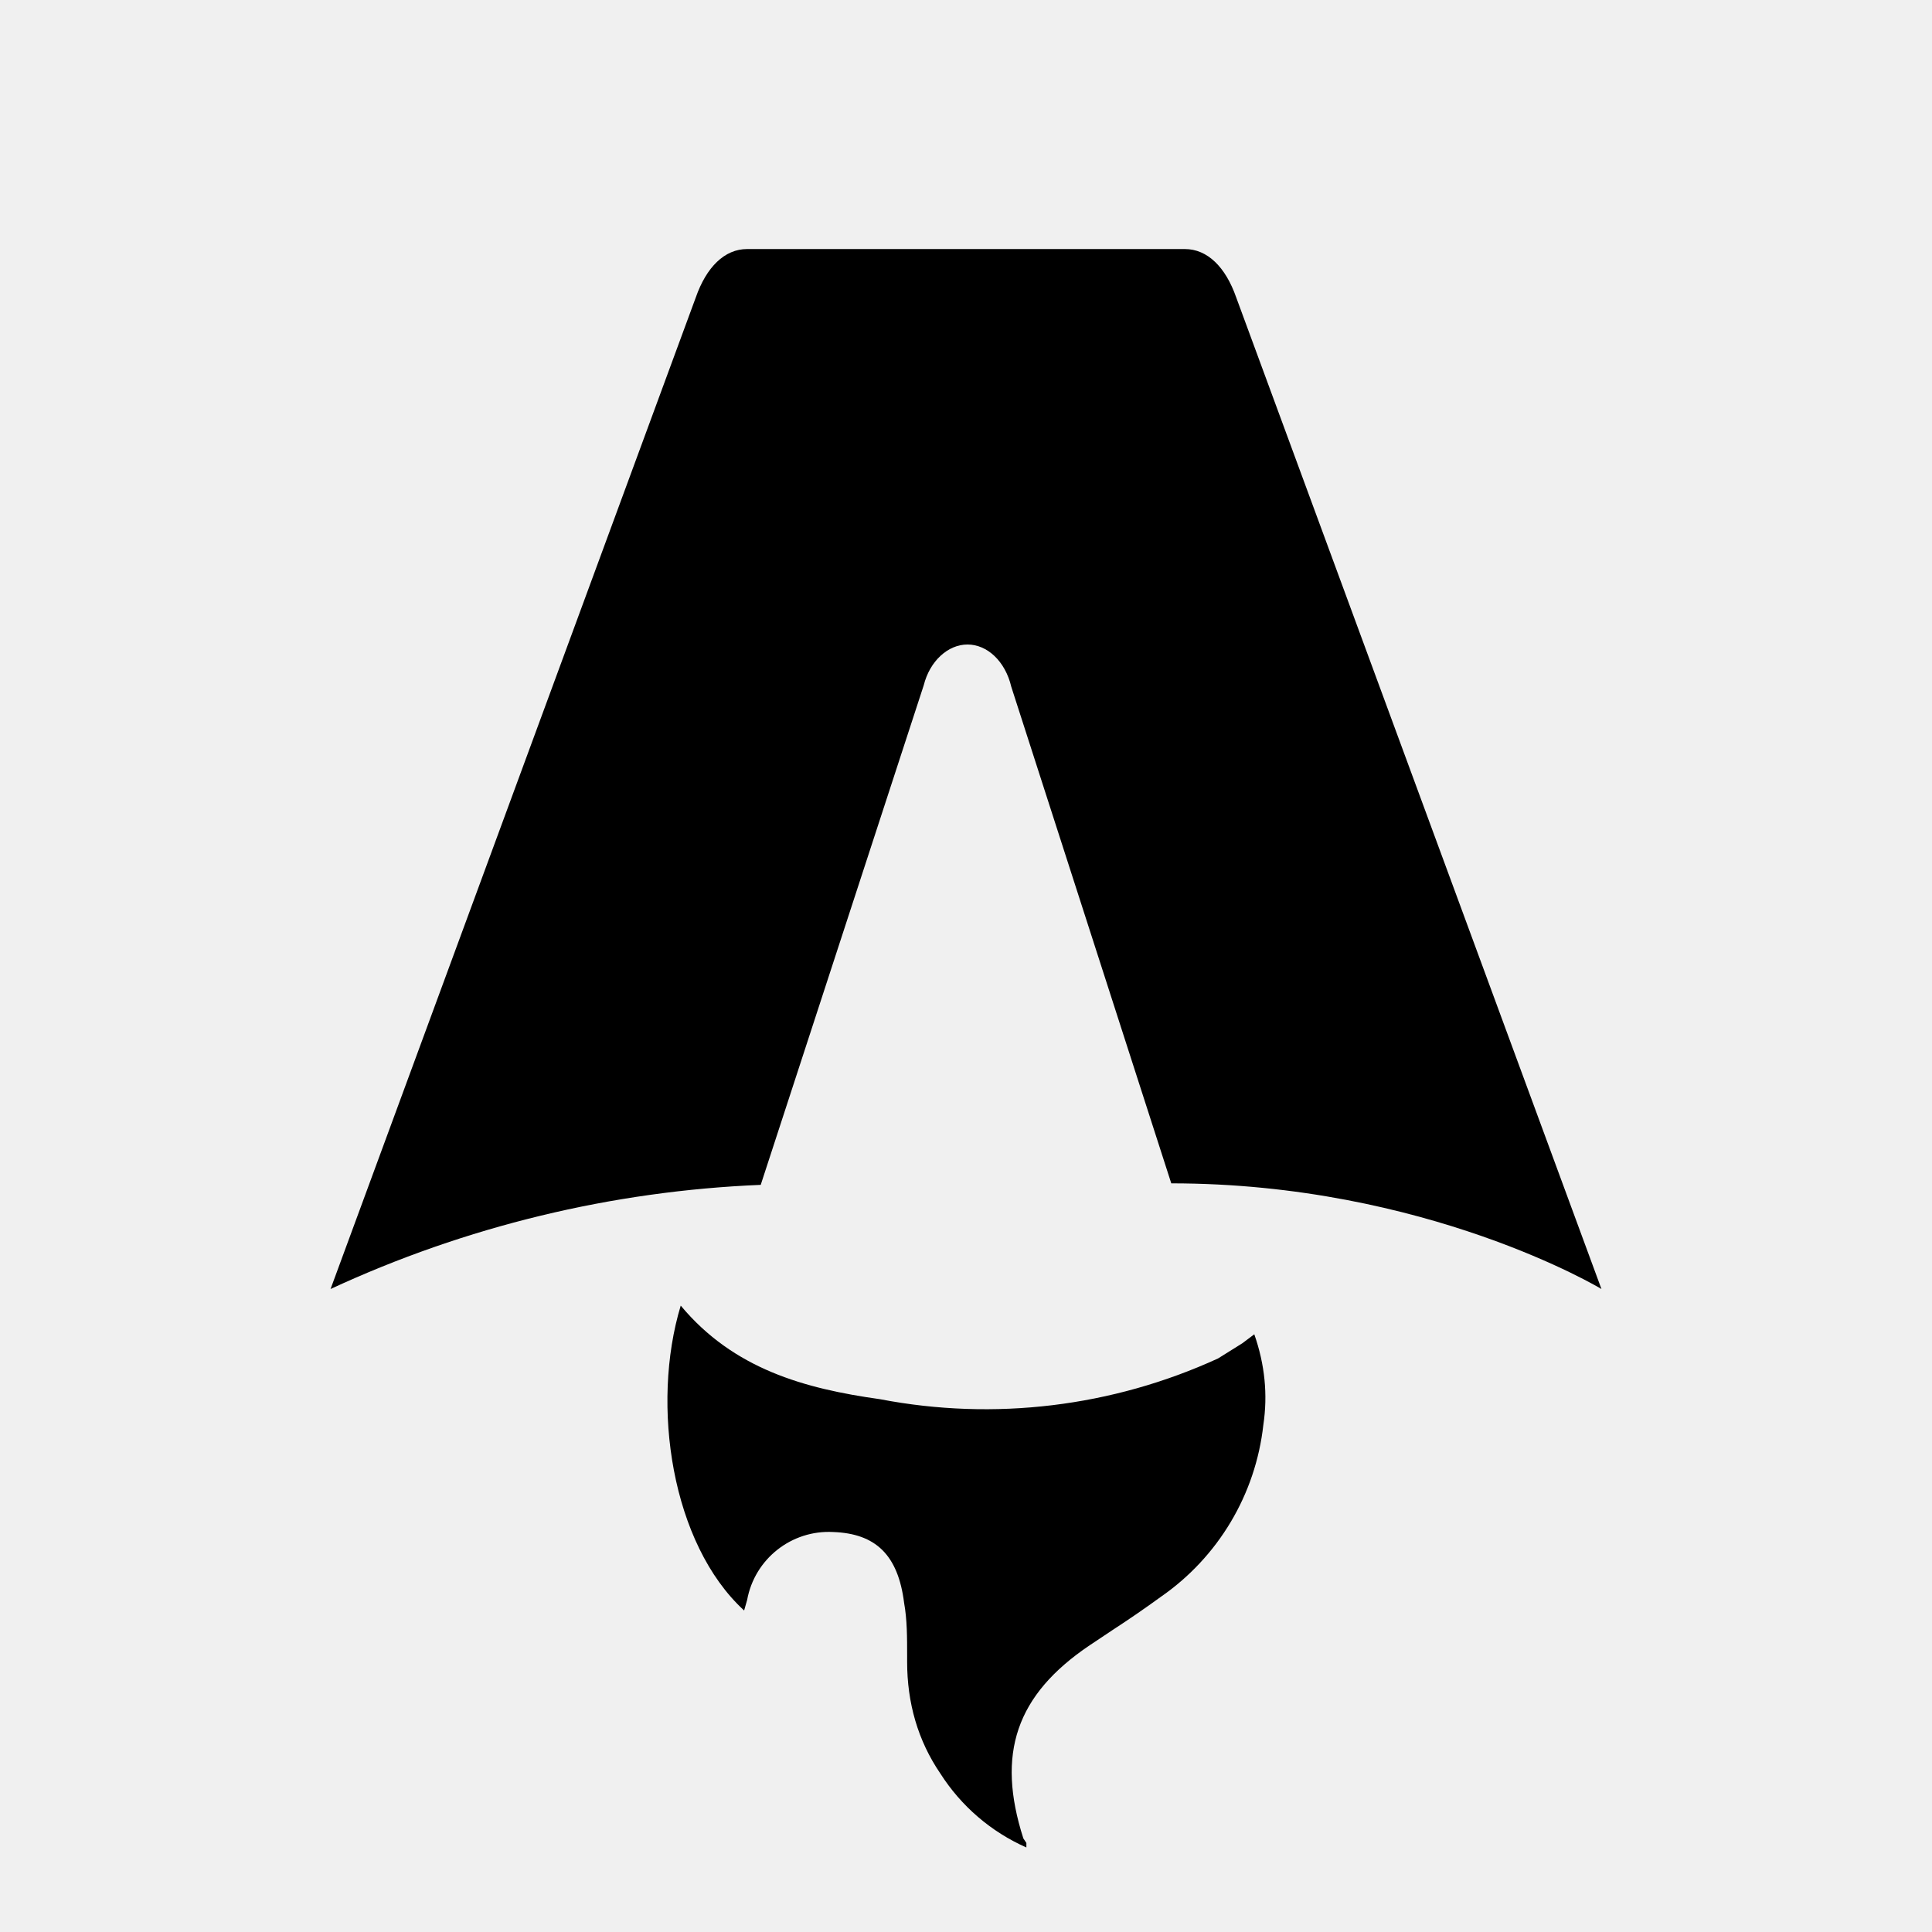
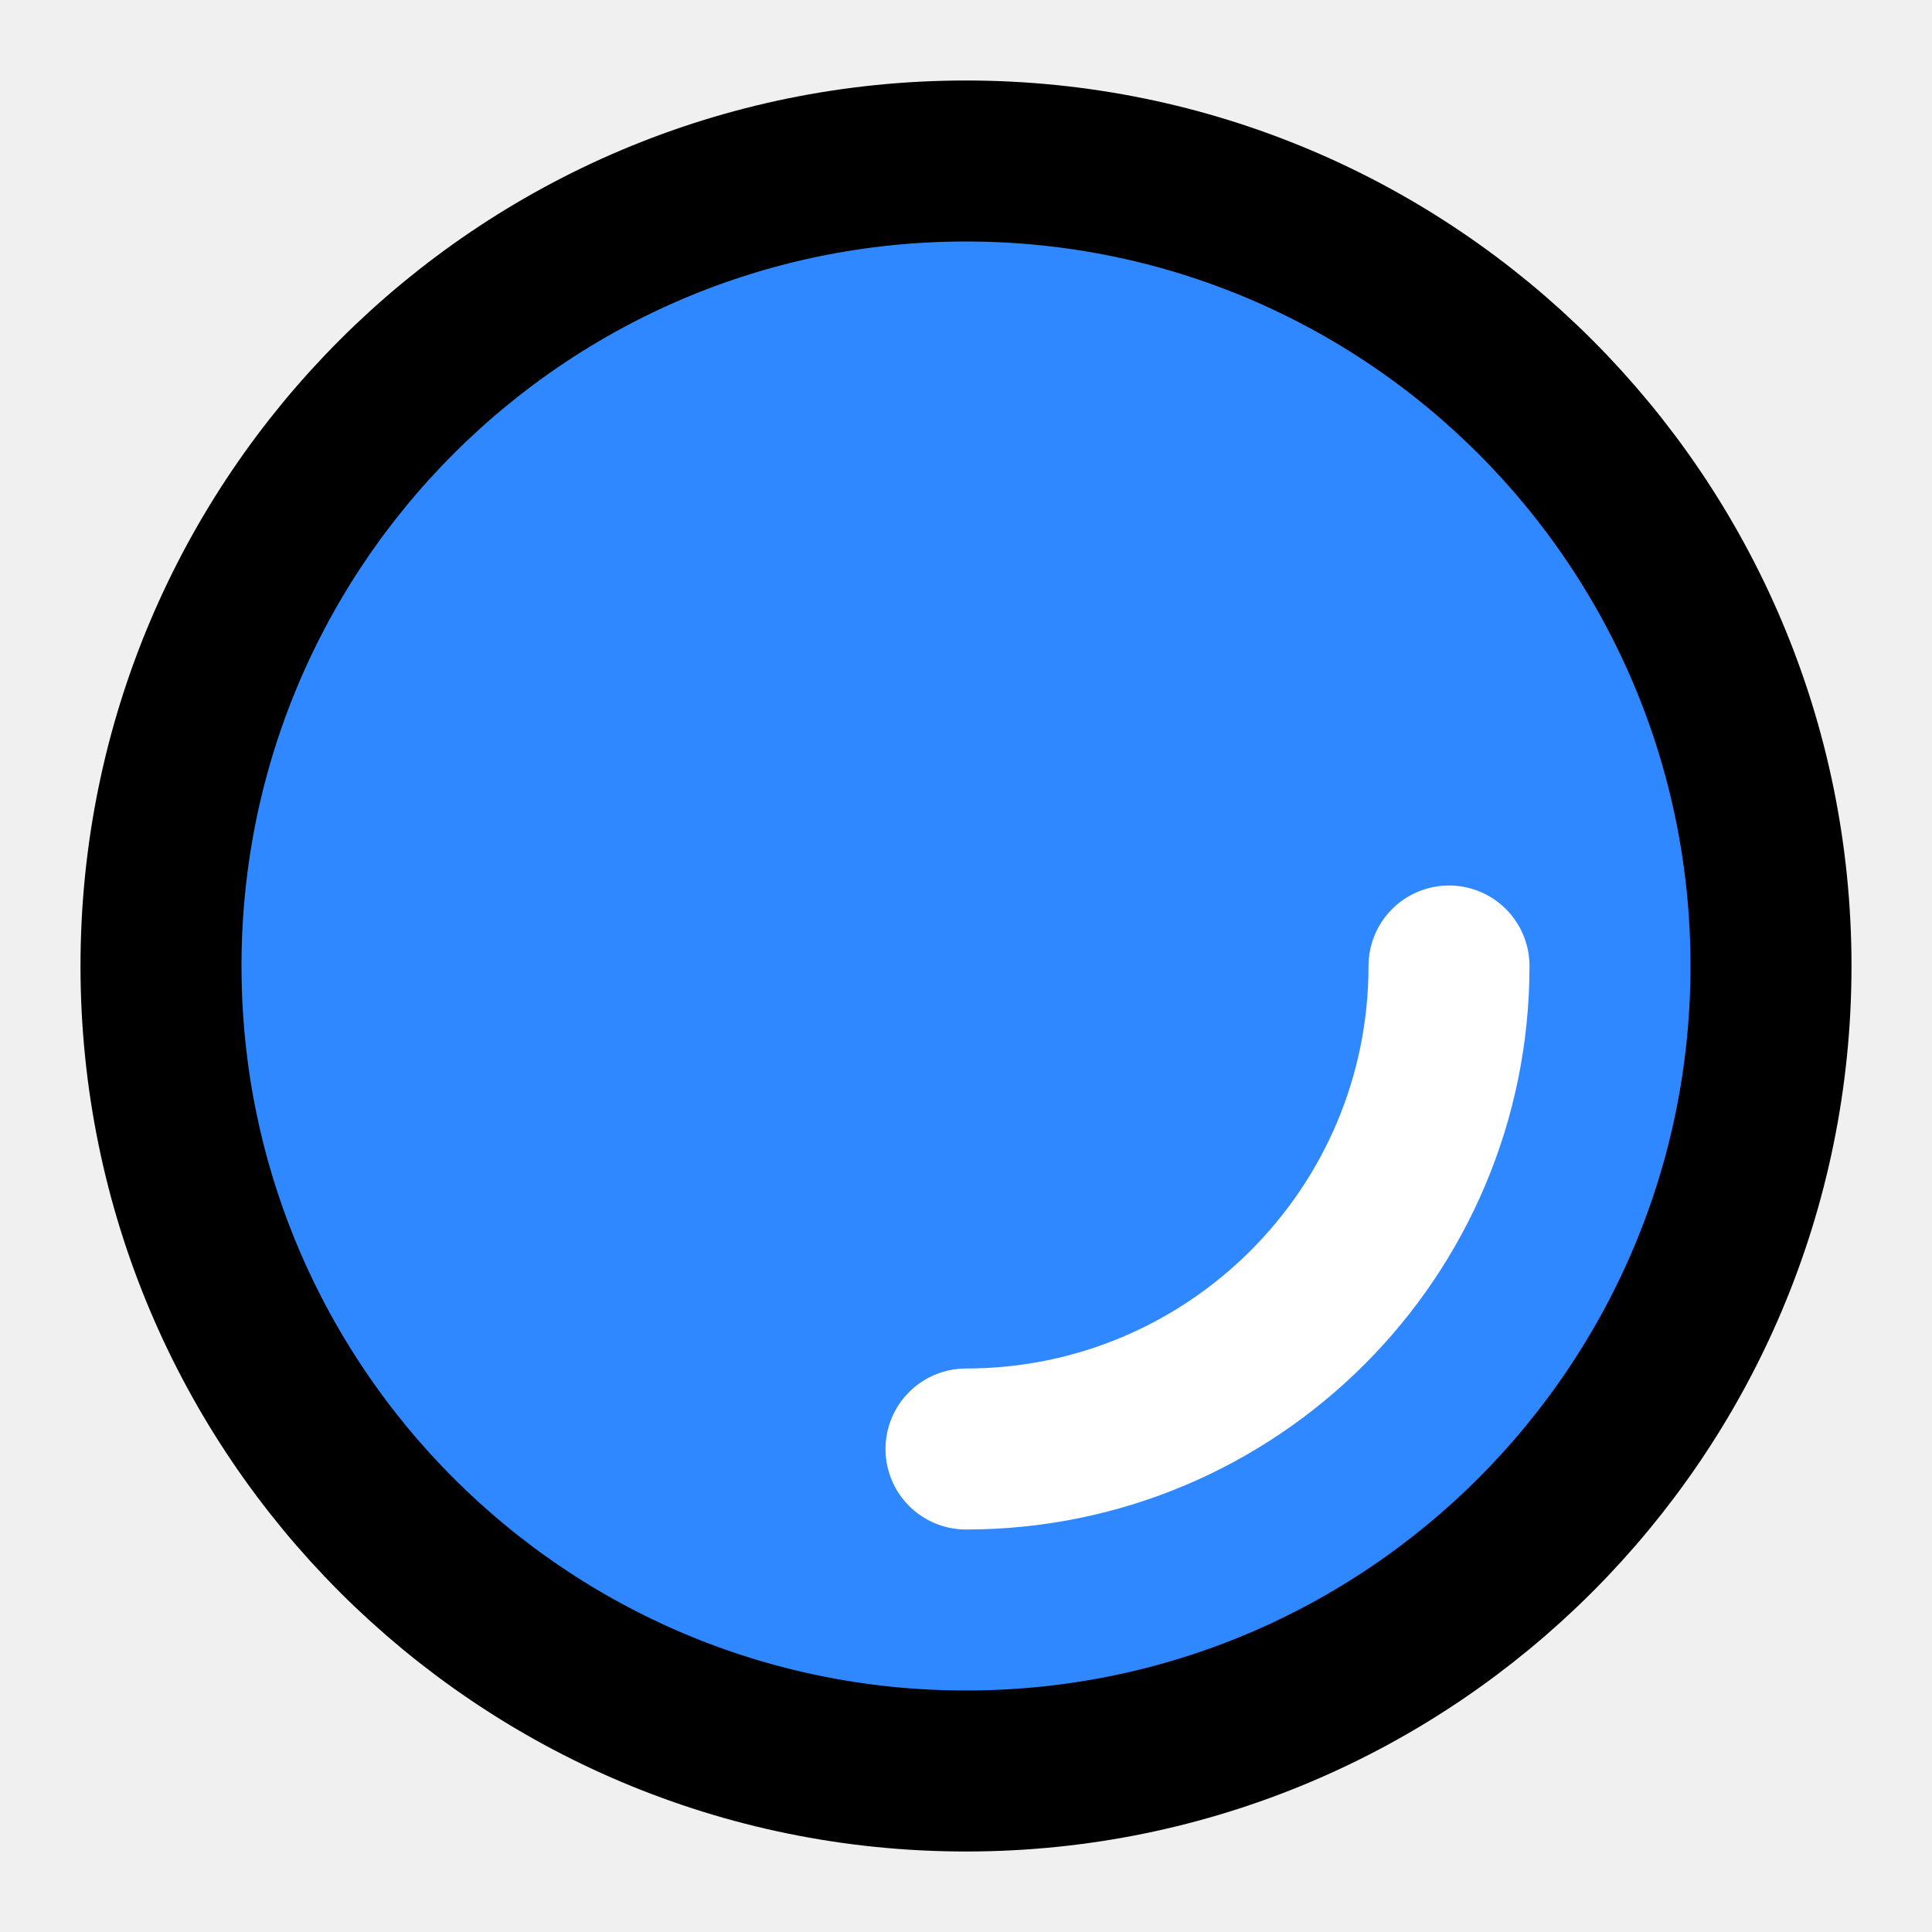
- <svg xmlns="http://www.w3.org/2000/svg" fill="none" viewBox="0 0 128 128">
-   <path d="M50.4 78.5a75.1 75.1 0 0 0-28.5 6.9l24.2-65.7c.7-2 1.9-3.2 3.4-3.2h29c1.5 0 2.7 1.2 3.4 3.2l24.2 65.7s-11.6-7-28.5-7L67 45.5c-.4-1.7-1.6-2.8-2.9-2.8-1.3 0-2.5 1.1-2.9 2.7L50.4 78.5Zm-1.1 28.2Zm-4.2-20.2c-2 6.6-.6 15.8 4.2 20.2a17.5 17.5 0 0 1 .2-.7 5.5 5.5 0 0 1 5.7-4.5c2.8.1 4.3 1.5 4.7 4.7.2 1.1.2 2.3.2 3.5v.4c0 2.7.7 5.2 2.2 7.4a13 13 0 0 0 5.7 4.9v-.3l-.2-.3c-1.8-5.6-.5-9.5 4.4-12.8l1.5-1a73 73 0 0 0 3.2-2.2 16 16 0 0 0 6.8-11.4c.3-2 .1-4-.6-6l-.8.6-1.6 1a37 37 0 0 1-22.4 2.7c-5-.7-9.7-2-13.2-6.2Z" />
-   <style>
-         path { fill: #000; }
-         @media (prefers-color-scheme: dark) {
-             path { fill: #FFF; }
-         }
-     </style>
+ <svg xmlns="http://www.w3.org/2000/svg" width="800px" height="800px" viewBox="0 0 48 48" fill="none">
+   <rect width="48" height="48" fill="white" fill-opacity="0.01" />
+   <path d="M24 44C35.046 44 44 35.046 44 24C44 12.954 35.046 4 24 4C12.954 4 4 12.954 4 24C4 35.046 12.954 44 24 44Z" fill="#2F88FF" stroke="#000000" stroke-width="4" stroke-linejoin="round" />
+   <path d="M24 36C30.627 36 36 30.627 36 24" stroke="white" stroke-width="4" stroke-linecap="round" stroke-linejoin="round" />
</svg>
